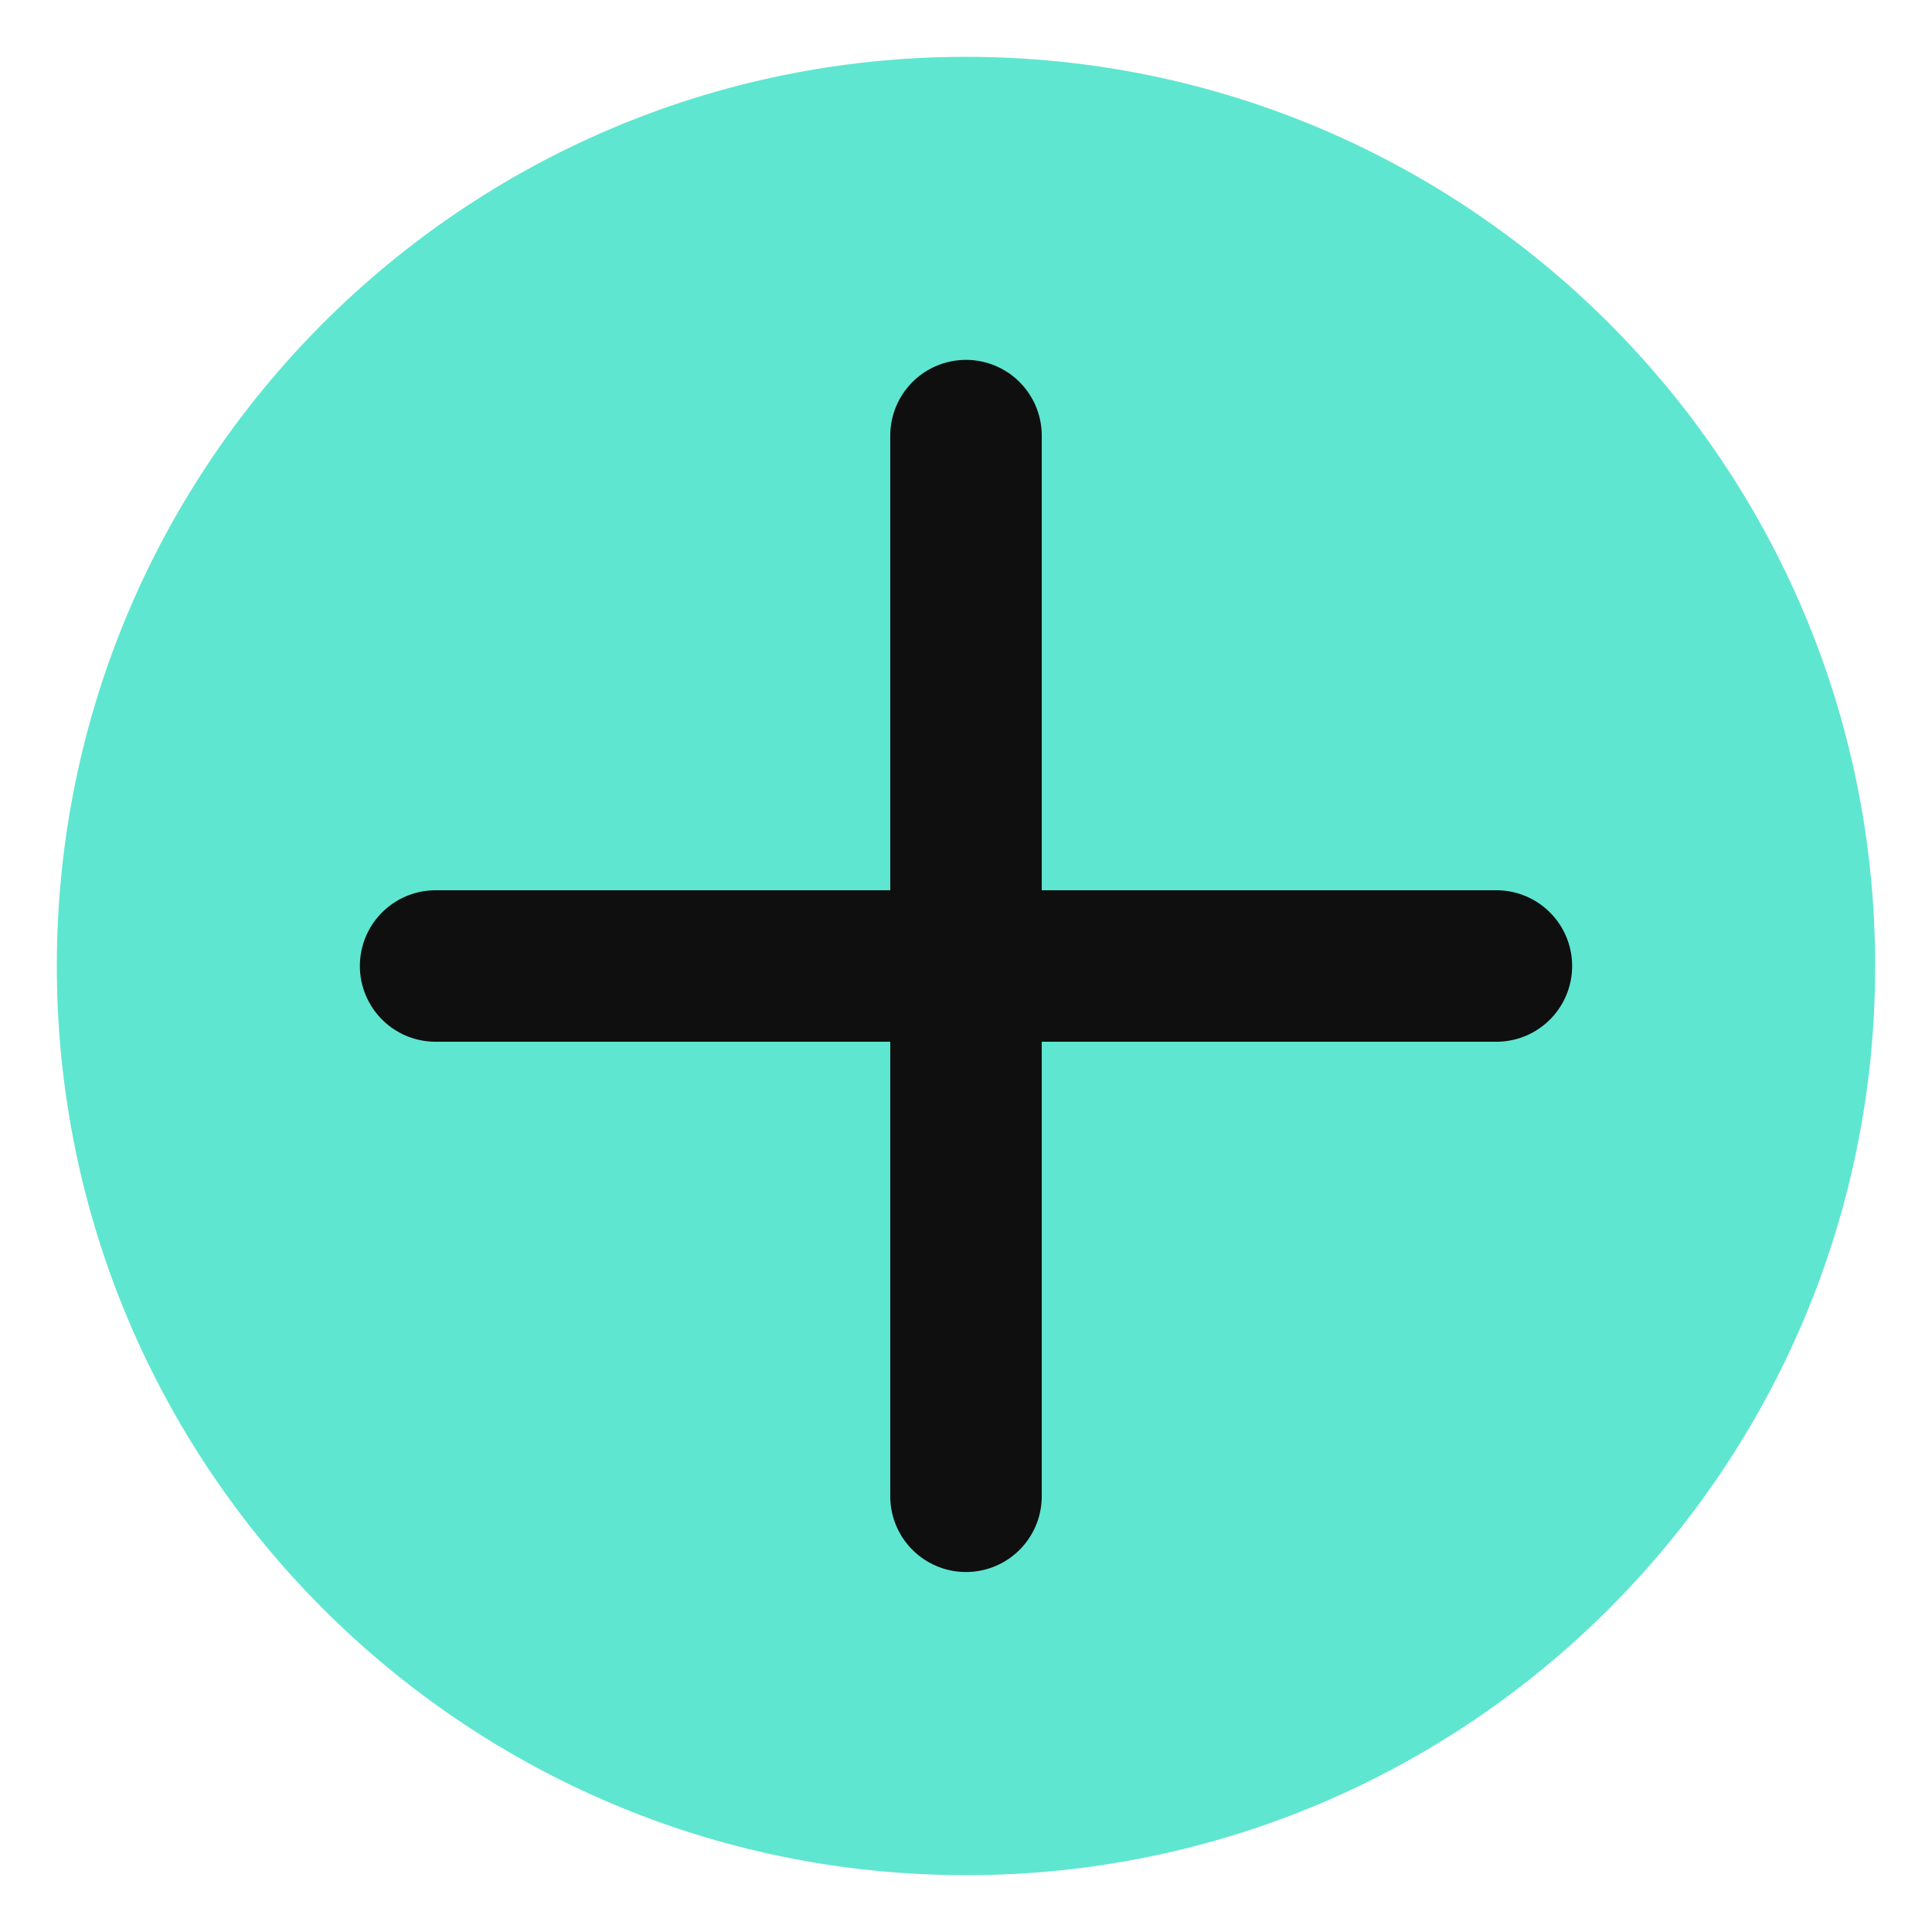
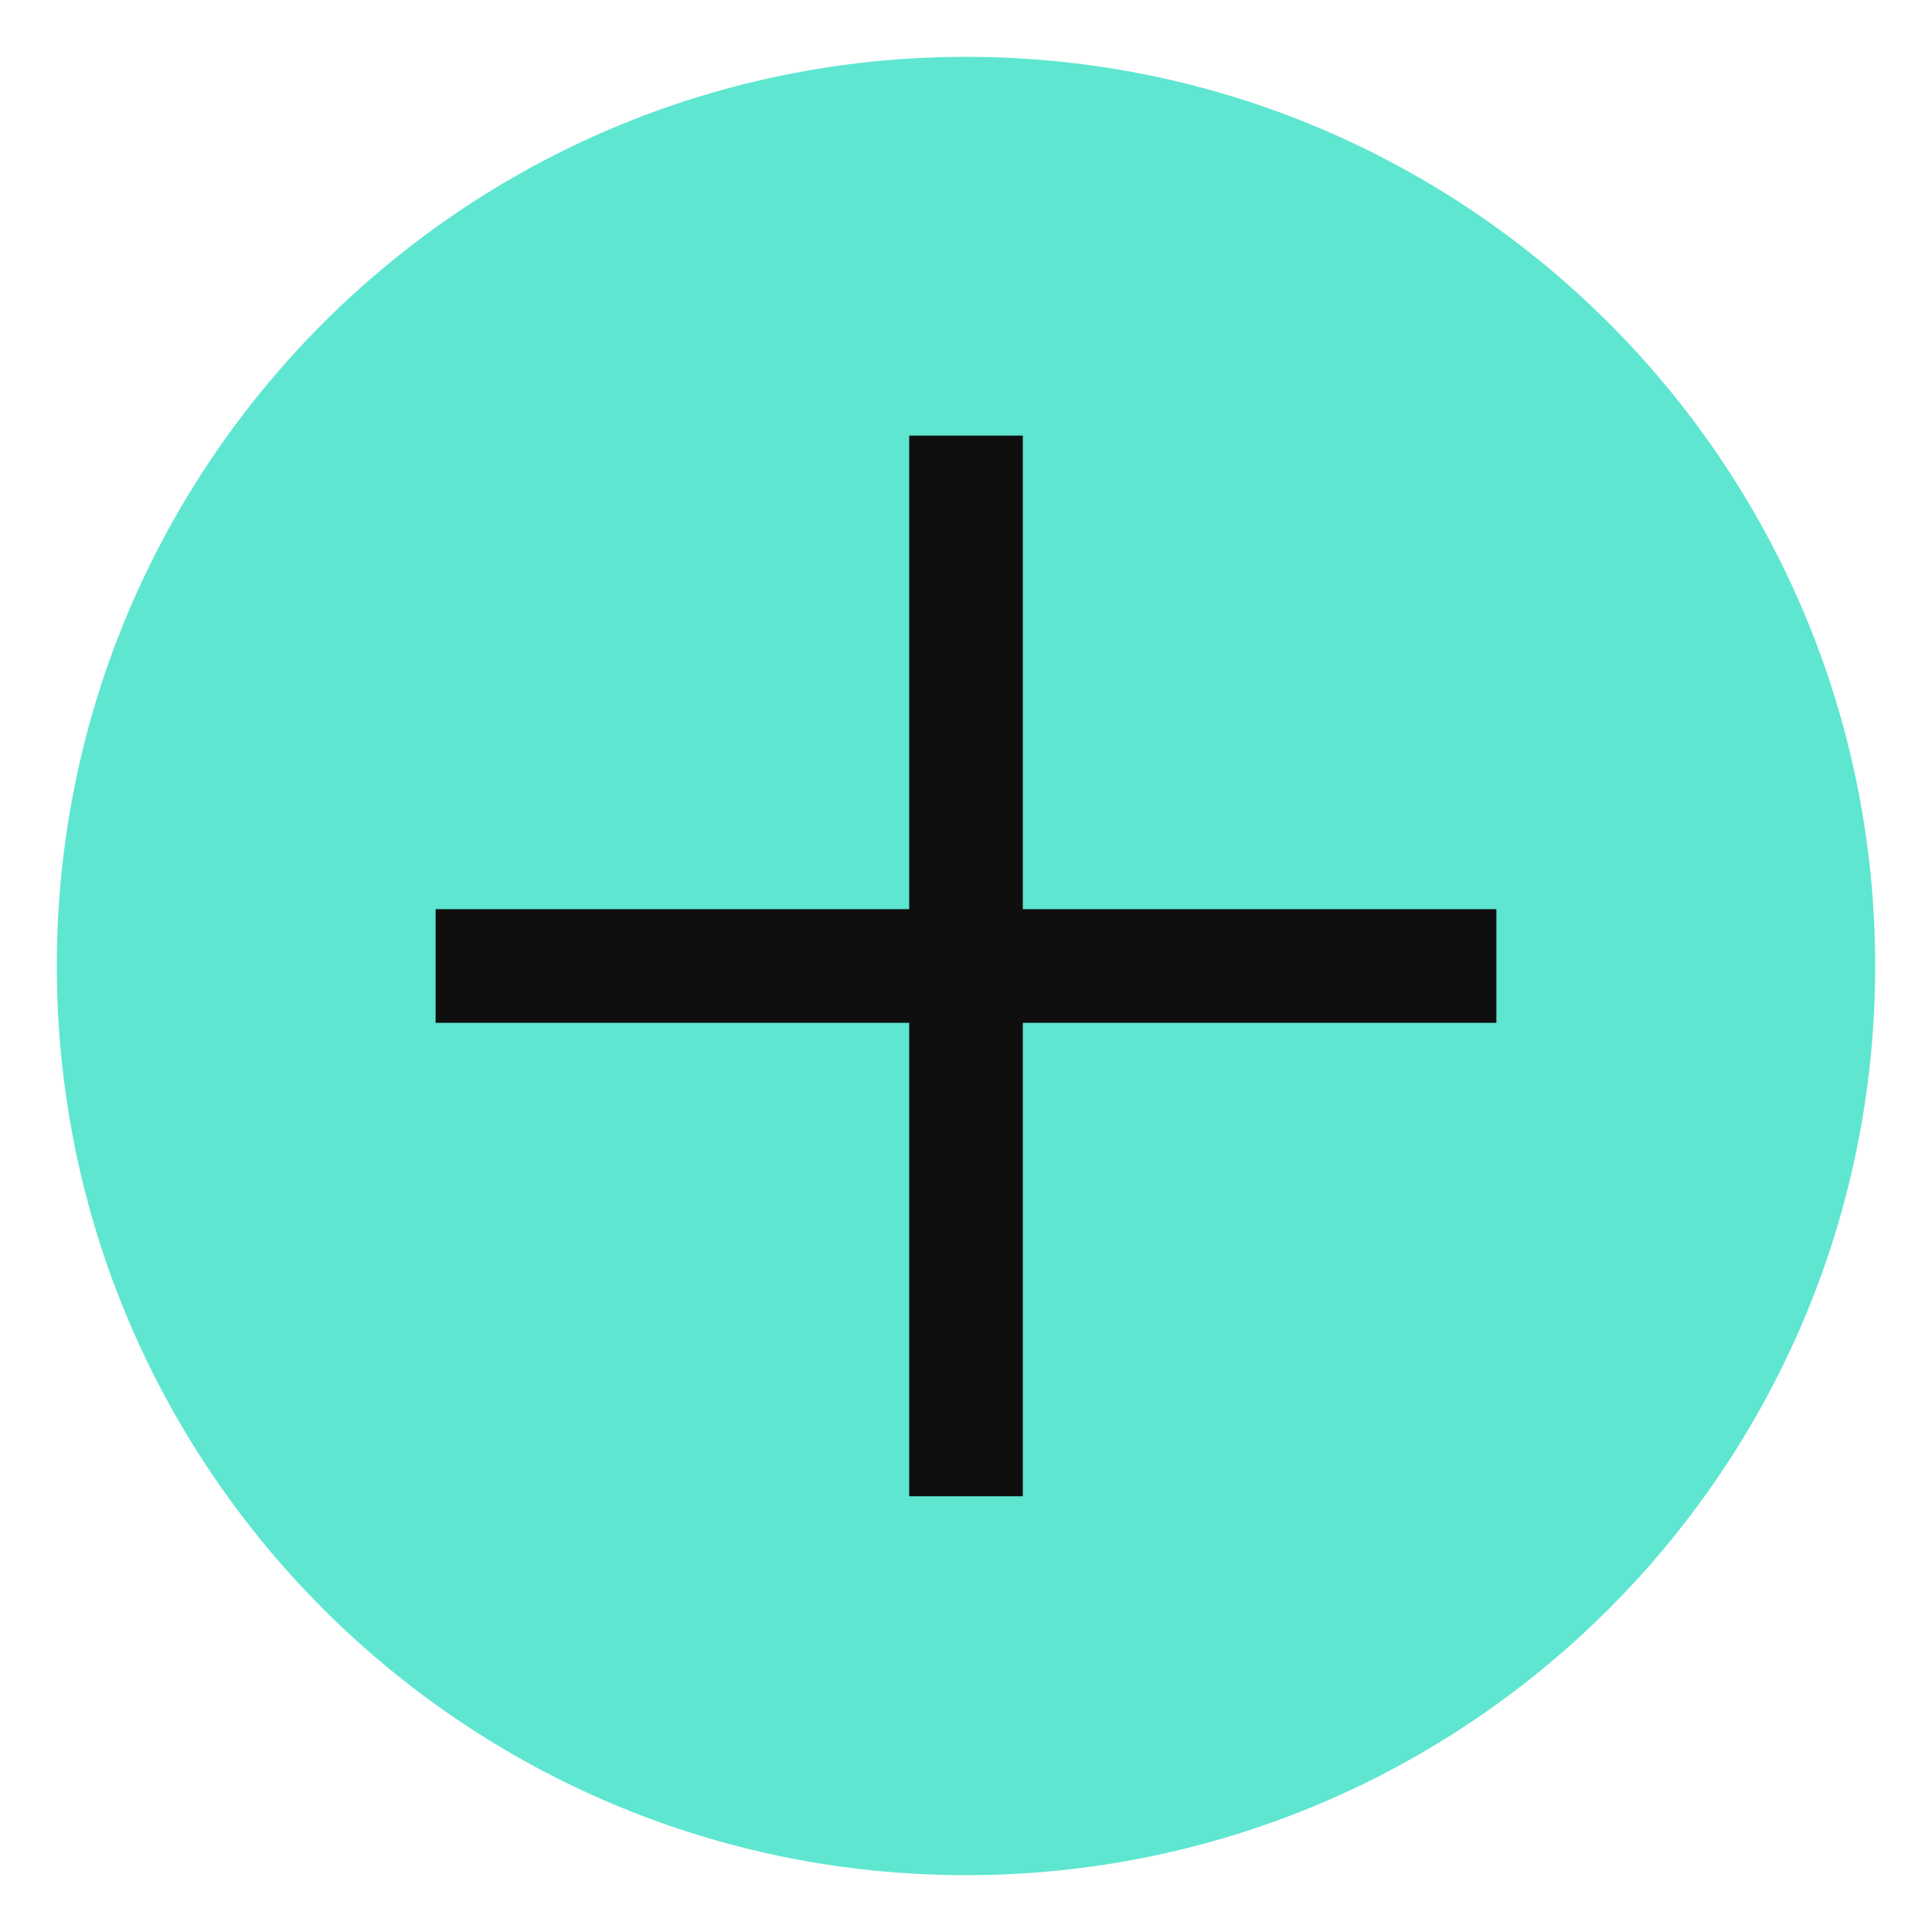
<svg xmlns="http://www.w3.org/2000/svg" width="17" height="17" viewBox="0 0 17 17" fill="none">
  <path d="M0.5 8.5C0.5 4.082 4.082 0.5 8.5 0.5C12.918 0.5 16.5 4.082 16.5 8.5C16.5 12.918 12.918 16.5 8.5 16.5C4.082 16.5 0.5 12.918 0.5 8.5Z" fill="#5EE6D0" />
-   <path d="M8.5 3.833V13.166" stroke="#0F0F0F" stroke-width="1.333" stroke-linecap="round" stroke-linejoin="round" />
-   <path d="M3.833 8.5H13.167" stroke="#0F0F0F" stroke-width="1.333" stroke-linecap="round" stroke-linejoin="round" />
+   <path d="M8.5 3.833V13.166" stroke="#0F0F0F" strokeWidth="1.333" strokeLinecap="round" strokeLinejoin="round" />
+   <path d="M3.833 8.5H13.167" stroke="#0F0F0F" strokeWidth="1.333" strokeLinecap="round" strokeLinejoin="round" />
</svg>
